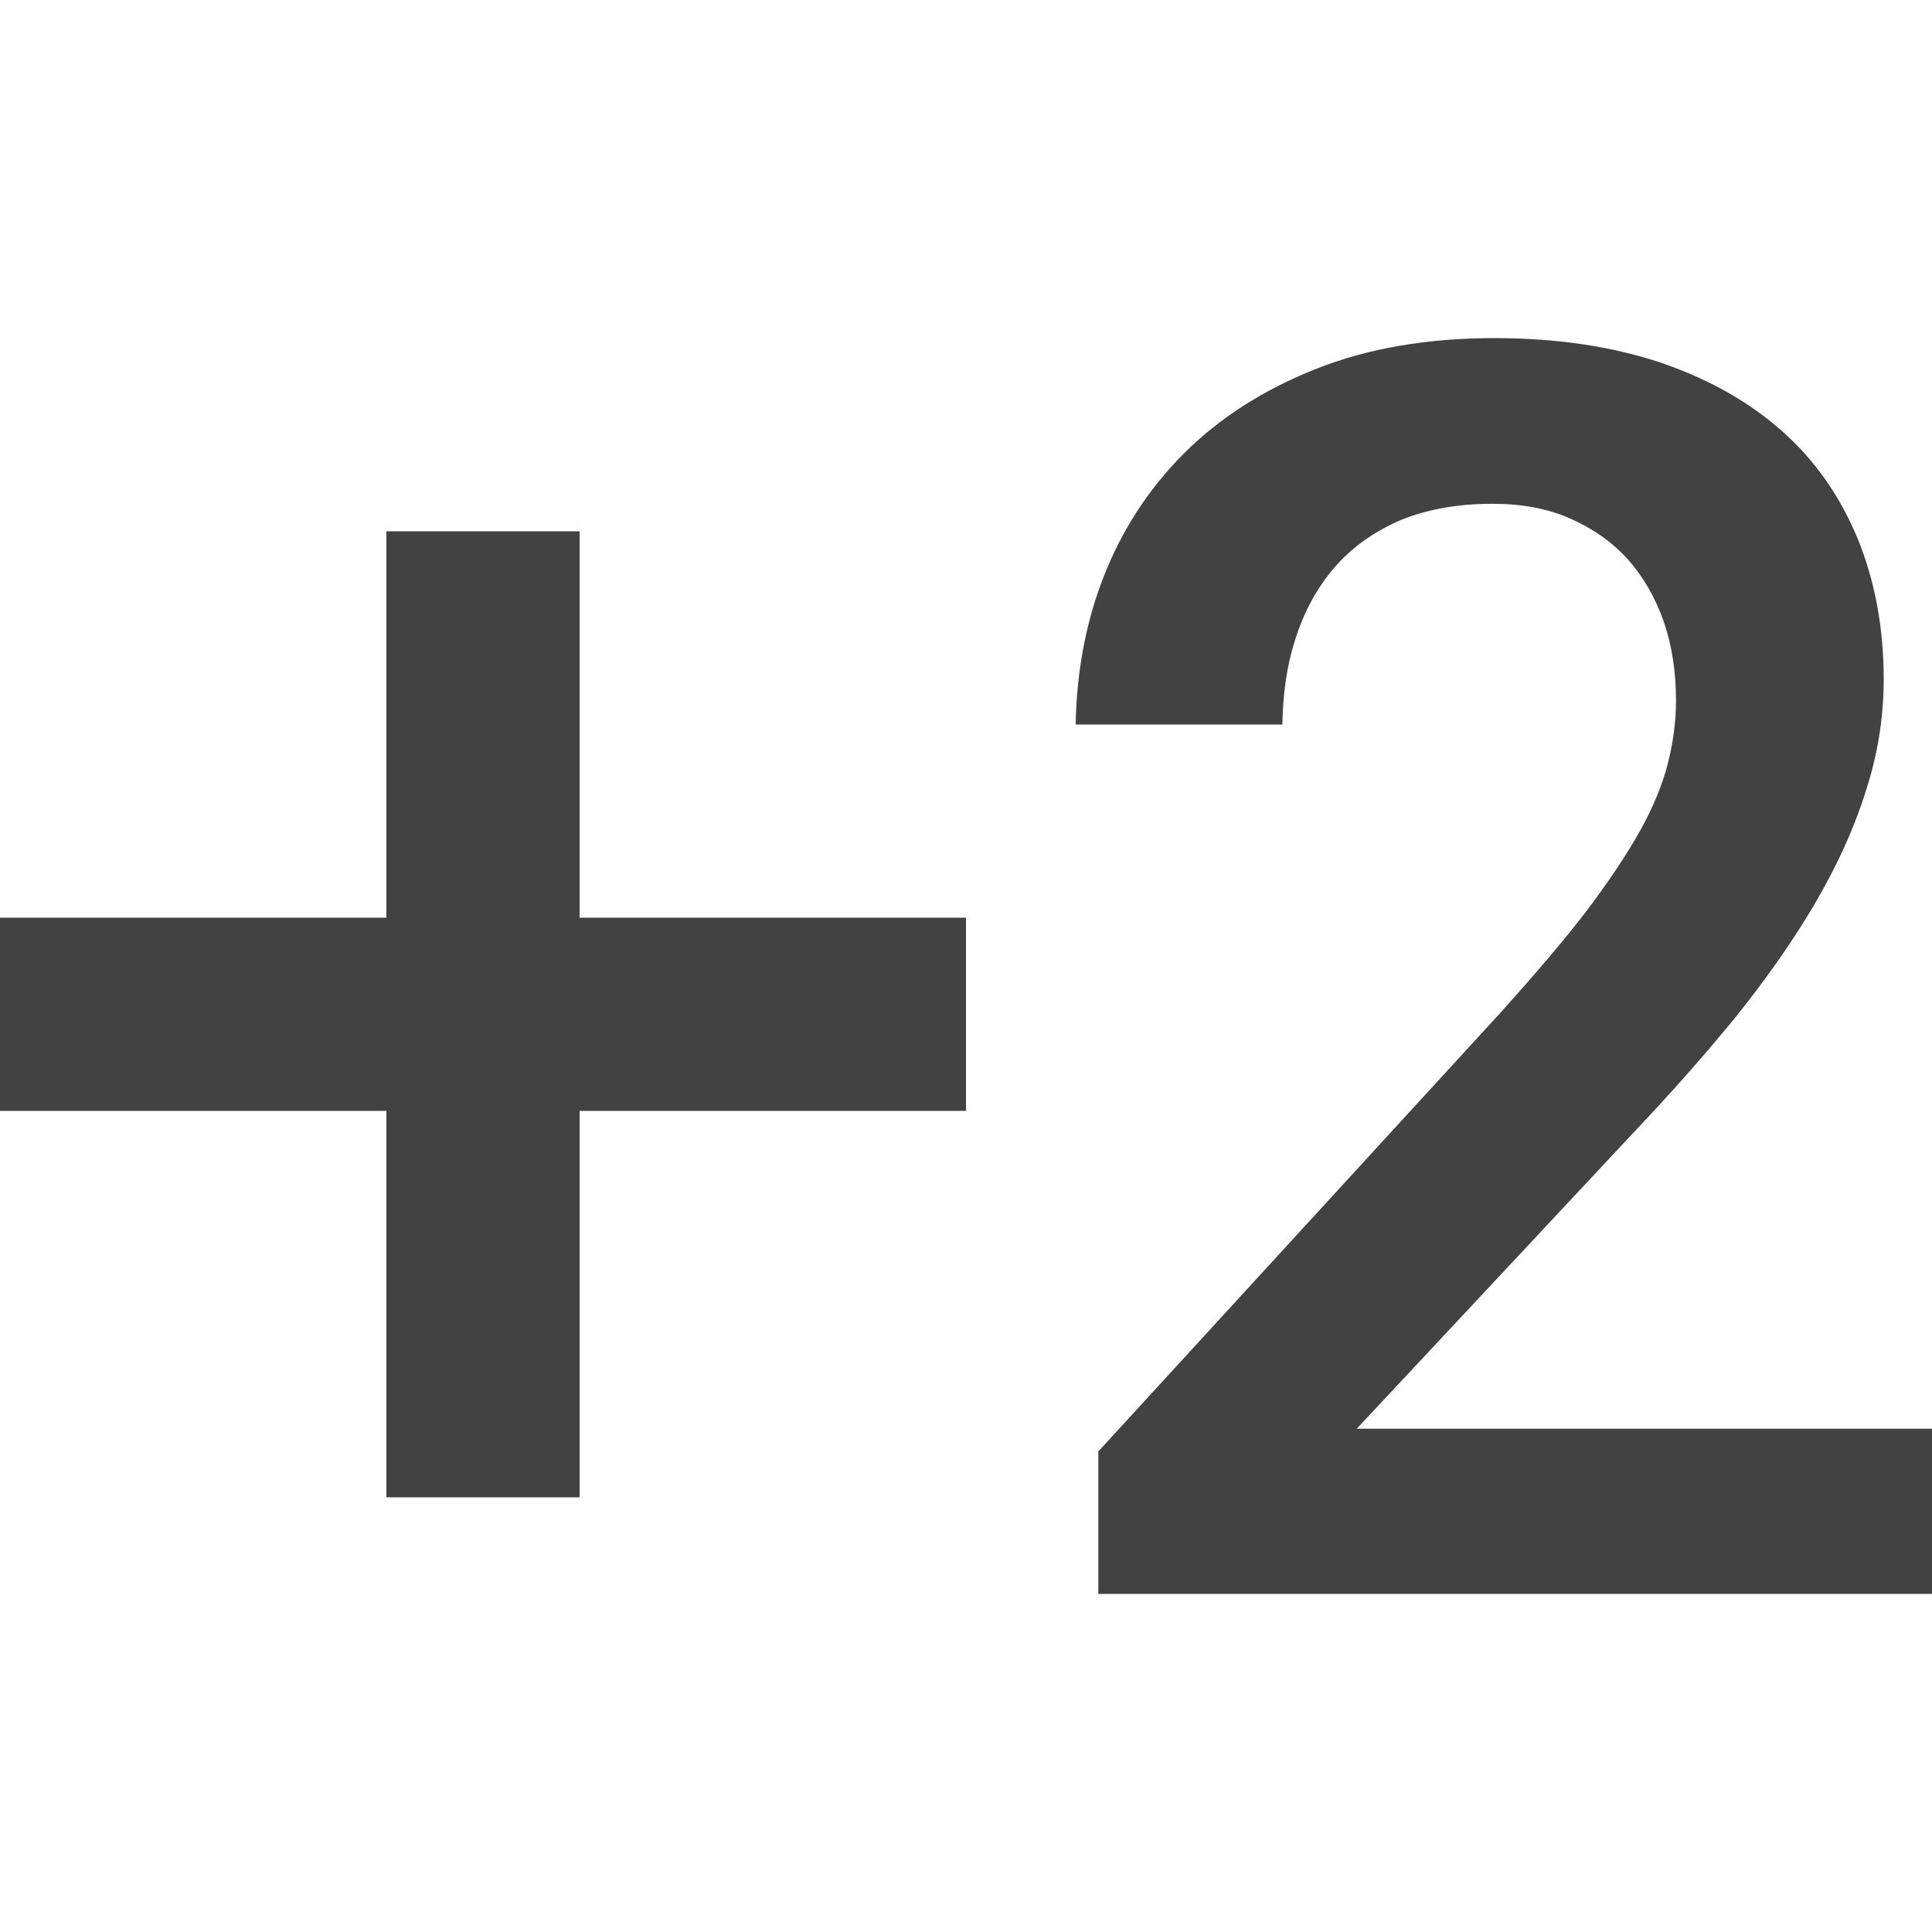
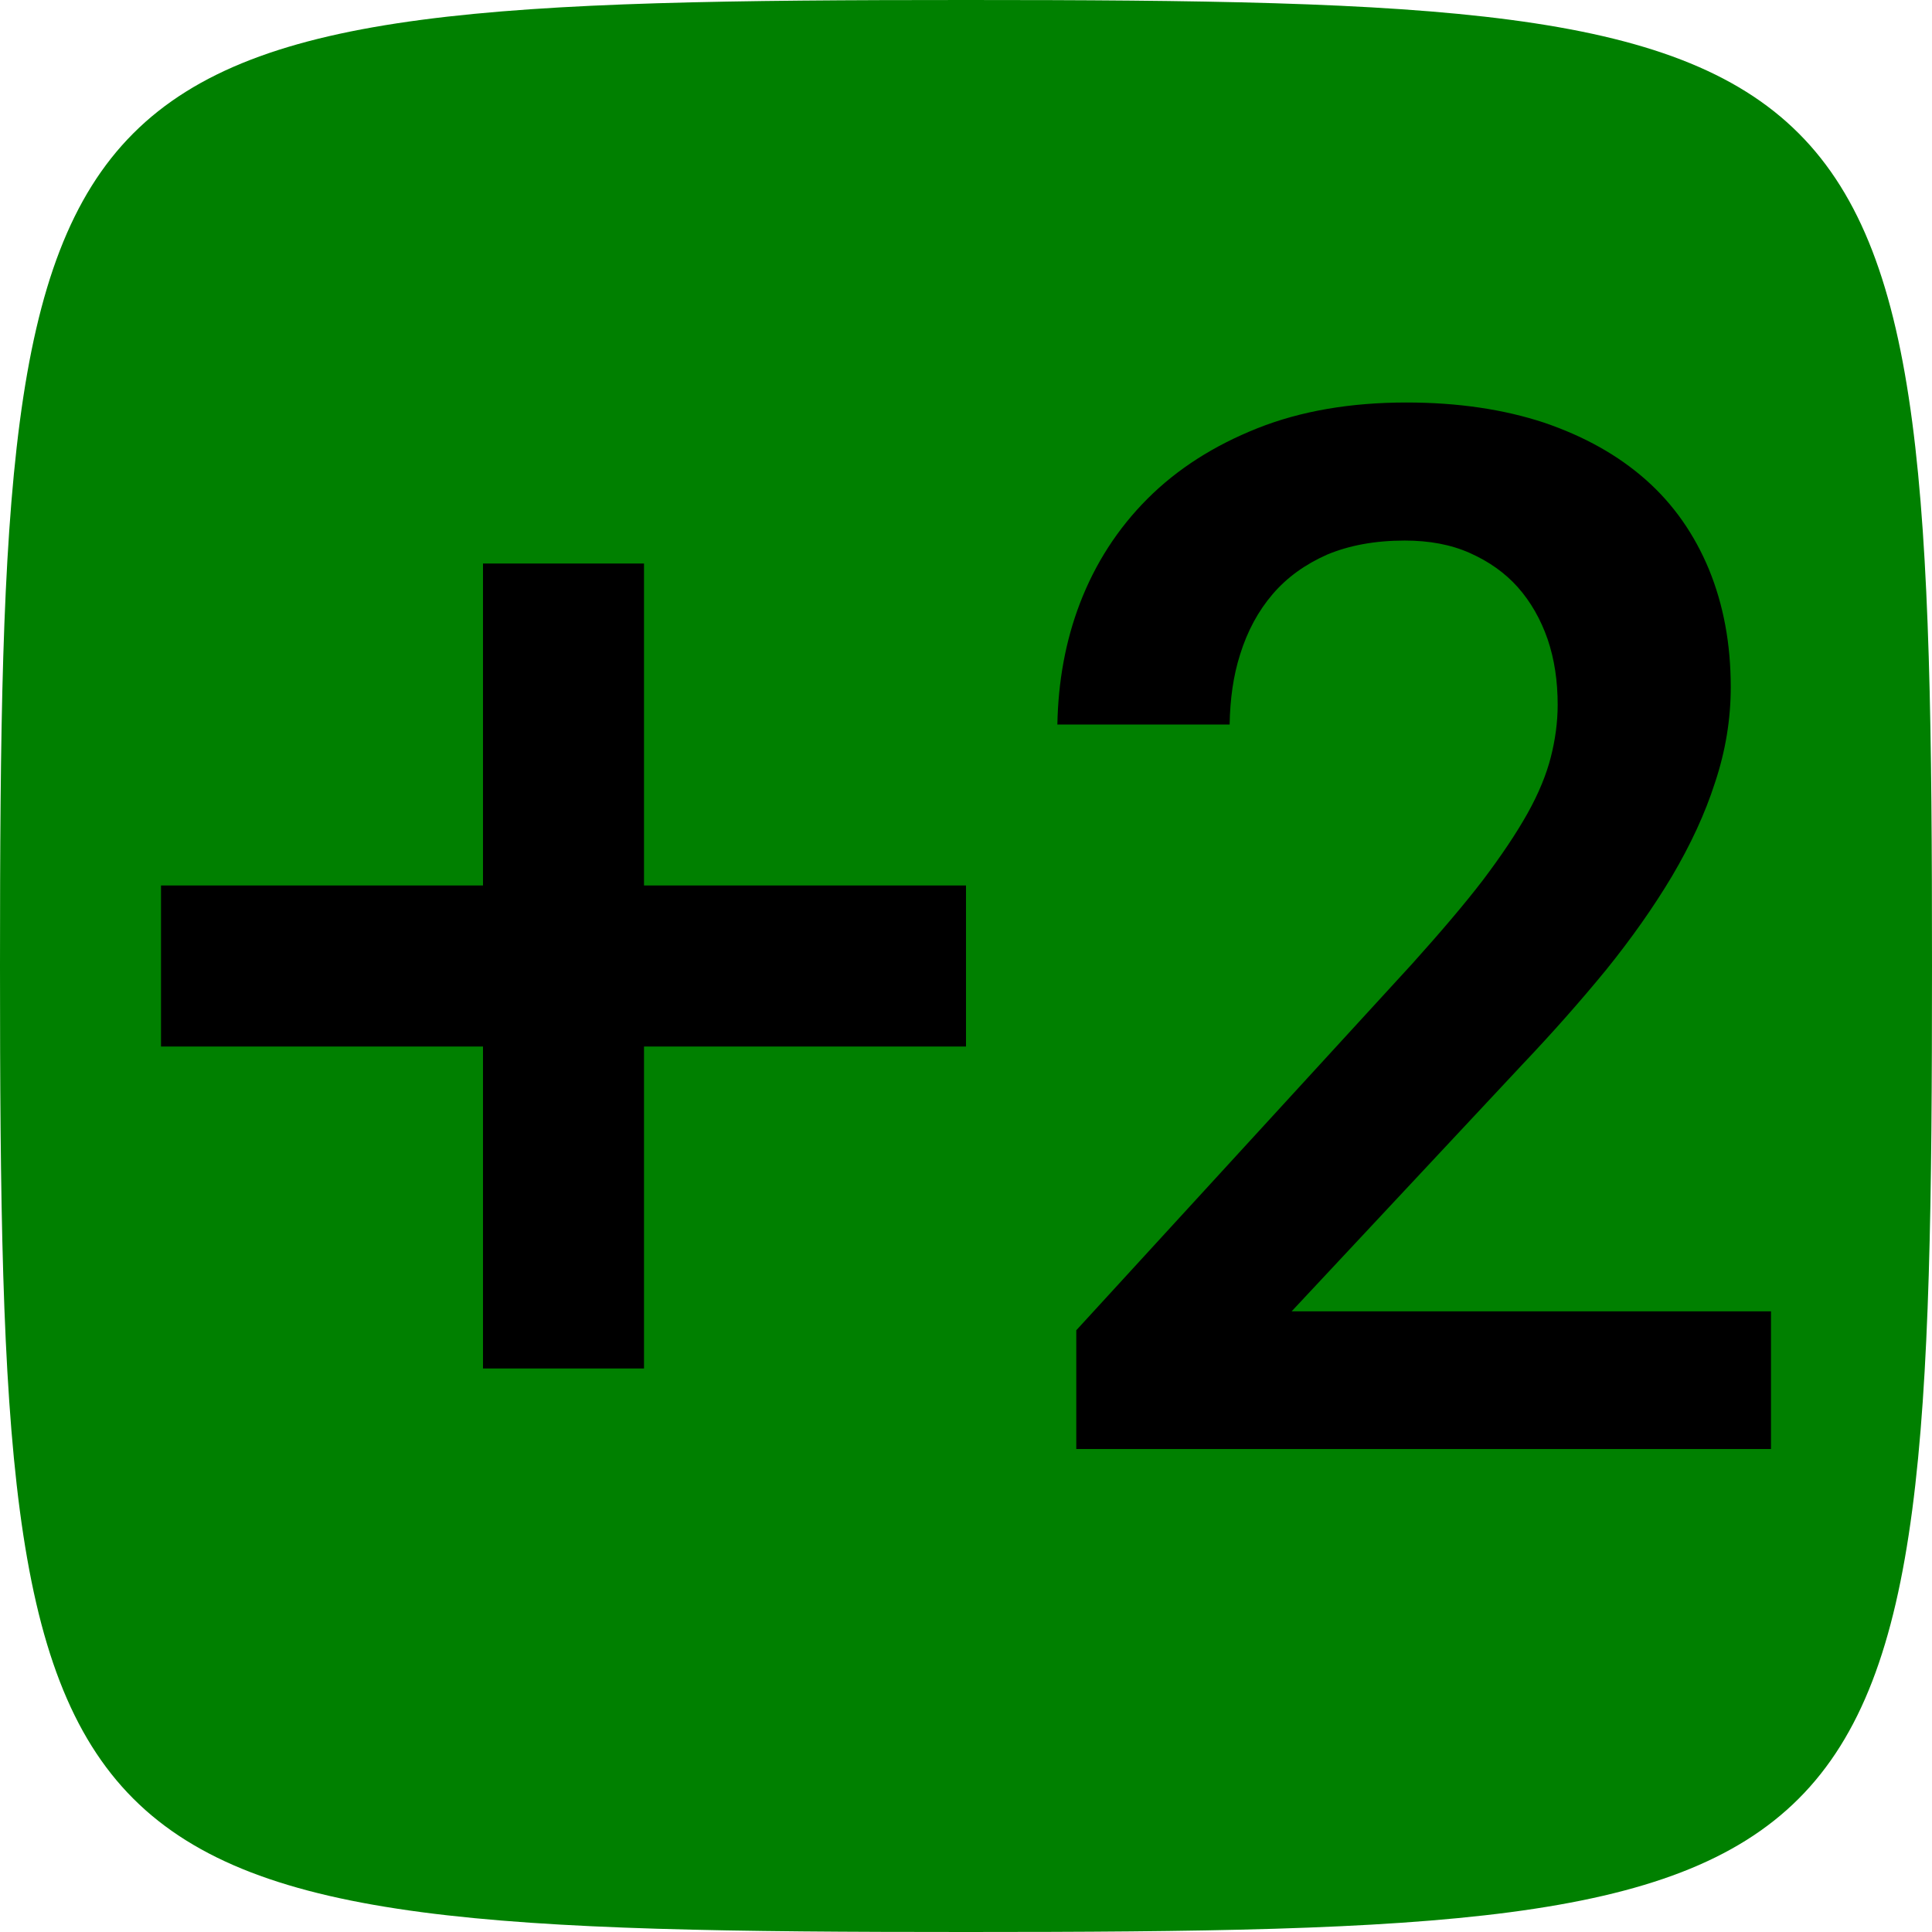
- <svg xmlns="http://www.w3.org/2000/svg" version="1.1" id="Capa_1" x="0px" y="0px" viewBox="0 0 426.667 426.667" style="enable-background:new 0 0 426.667 426.667;" xml:space="preserve">
-   <g>
-     <g>
-       <g>
-         <polygon points="128,117.333 85.333,117.333 85.333,202.667 0,202.667 0,245.333 85.333,245.333 85.333,330.667 128,330.667     128,245.333 213.333,245.333 213.333,202.667 128,202.667" fill="#424242" />
-         <path d="M299.627,315.52l61.12-65.387c8-8.427,15.36-16.747,22.187-25.067c6.72-8.32,12.587-16.64,17.493-24.853     c4.907-8.32,8.747-16.533,11.413-24.853c2.773-8.32,4.16-16.747,4.16-25.28c0-11.413-1.92-21.76-5.76-31.147     c-3.84-9.28-9.387-17.28-16.747-23.787S377.173,83.627,366.507,80c-10.667-3.52-22.827-5.333-36.48-5.333     c-14.72,0-27.947,2.24-39.467,6.827s-21.227,10.773-29.12,18.667c-7.893,7.893-13.867,17.173-17.92,27.733     c-3.84,10.027-5.76,20.8-5.973,32.107H283.2c0.107-6.613,0.96-12.907,2.773-18.56c1.92-6.187,4.8-11.52,8.64-16     c3.84-4.48,8.64-7.893,14.4-10.453c5.867-2.453,12.693-3.733,20.587-3.733c6.507,0,12.267,1.067,17.28,3.307     c5.013,2.24,9.28,5.227,12.693,9.067c3.413,3.84,6.08,8.533,7.893,13.76c1.813,5.333,2.667,11.093,2.667,17.387     c0,4.587-0.64,9.28-1.813,13.867s-3.2,9.6-6.187,14.933c-2.987,5.333-6.933,11.2-11.84,17.707     c-4.907,6.4-11.2,13.76-18.667,22.08l-89.067,97.173V352h184.107v-36.48H299.627z" fill="#424242" />
-       </g>
-     </g>
+ <svg xmlns="http://www.w3.org/2000/svg" id="SvgjsSvg1014" width="288" height="288" version="1.1">
+   <path id="SvgjsPath1020" d="M 144,0 C 5,0 0,5 0,144 0,283 5,288 144,288 283,288 288,283 288,144 288,5 283,0 144,0 Z" transform="matrix(1,0,0,1,0,0)" fill="green" />
+   <defs id="SvgjsDefs1015" />
+   <g id="SvgjsG1016" transform="matrix(1,0,0,1,0,0)">
+     <svg height="288" viewBox="0 0 48 48" width="288">
+       <path d="M0 0h48v48h-48zm0 0h48v48h-48z" fill="none" />
+       <path d="M32.09 32.58l5.73-6.13c.75-.79 1.44-1.57 2.08-2.35.63-.78 1.18-1.56 1.64-2.33.46-.78.82-1.55 1.07-2.33.26-.78.39-1.57.39-2.37 0-1.07-.18-2.04-.54-2.92-.36-.87-.88-1.62-1.57-2.23-.69-.61-1.53-1.08-2.53-1.42-1-.33-2.14-.5-3.42-.5-1.38 0-2.62.21-3.7.64-1.08.43-1.99 1.01-2.73 1.75s-1.3 1.61-1.68 2.6c-.36.94-.54 1.95-.56 3.01h4.28c.01-.62.09-1.21.26-1.74.18-.58.45-1.08.81-1.5.36-.42.81-.74 1.35-.98.55-.23 1.19-.35 1.93-.35.61 0 1.15.1 1.62.31.47.21.87.49 1.19.85.32.36.57.8.74 1.29.17.5.25 1.04.25 1.63 0 .43-.06.87-.17 1.3-.11.43-.3.9-.58 1.4-.28.5-.65 1.05-1.11 1.66-.46.6-1.05 1.29-1.75 2.07l-8.35 9.11v2.95h17.26v-3.42h-11.91zm-16.09-18.58h-4v8h-8v4h8v8h4v-8h8v-4h-8v-8z" fill="black" class="color000 svgShape" />
+     </svg>
  </g>
</svg>
